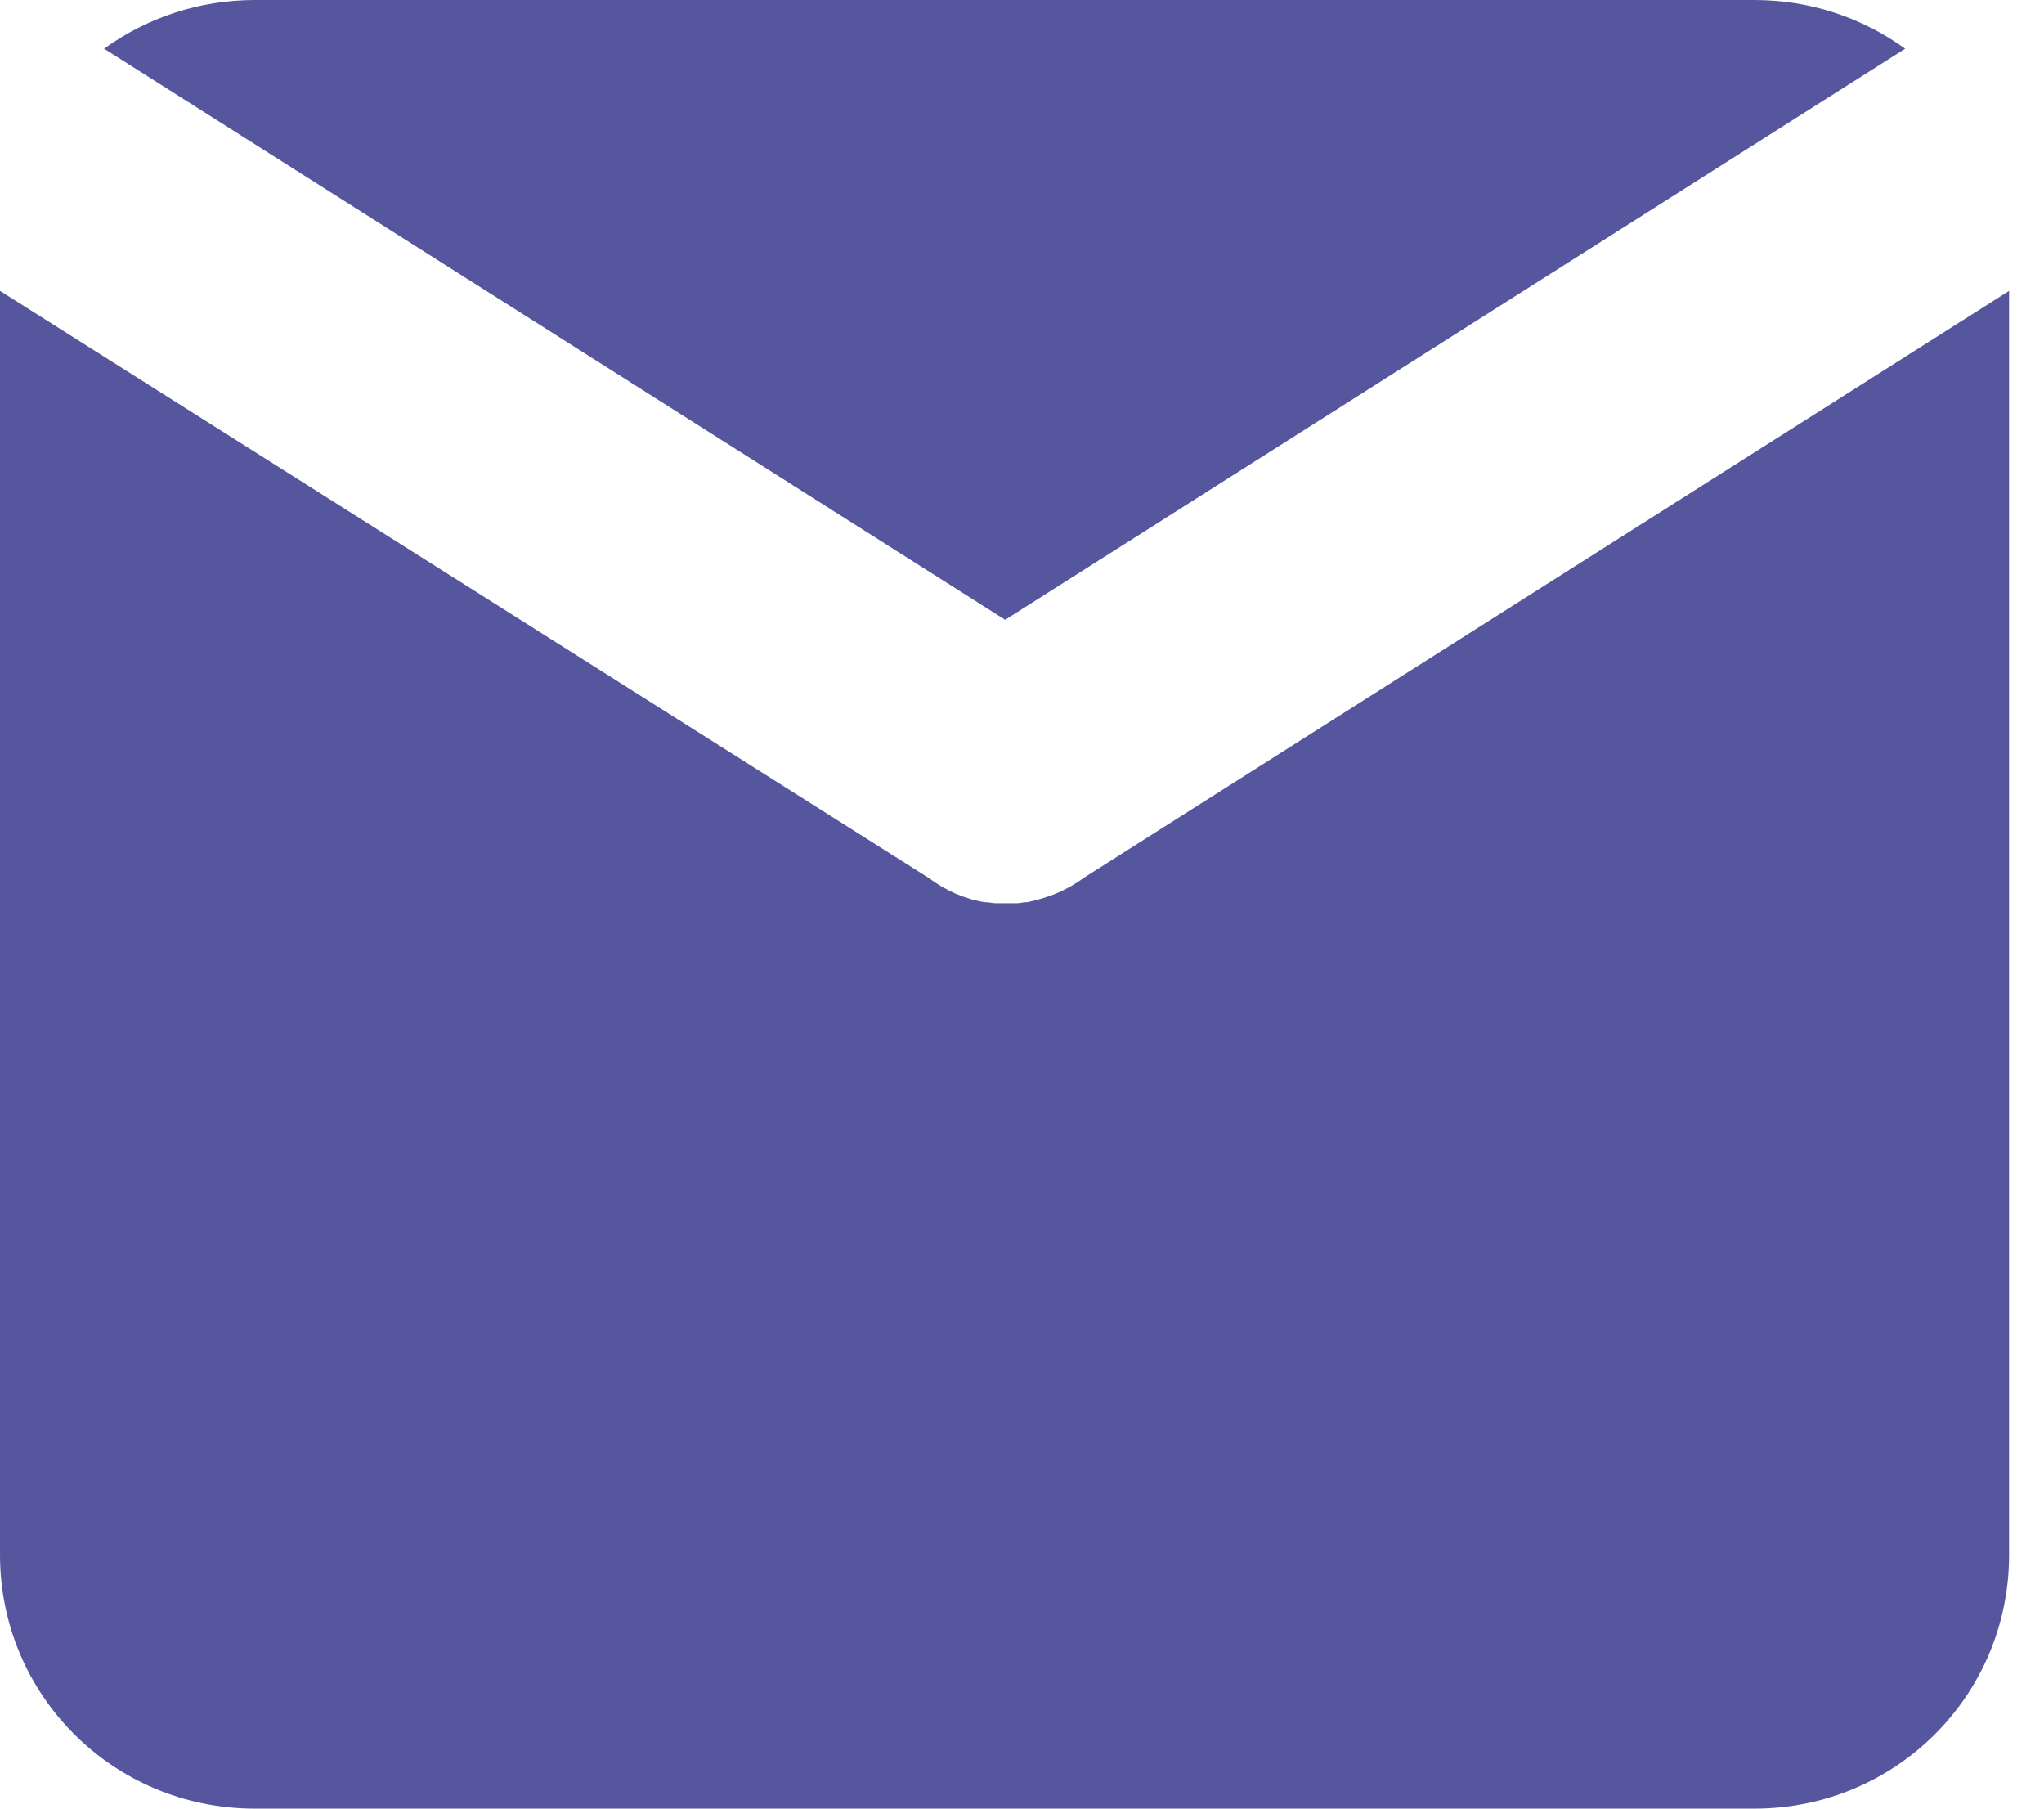
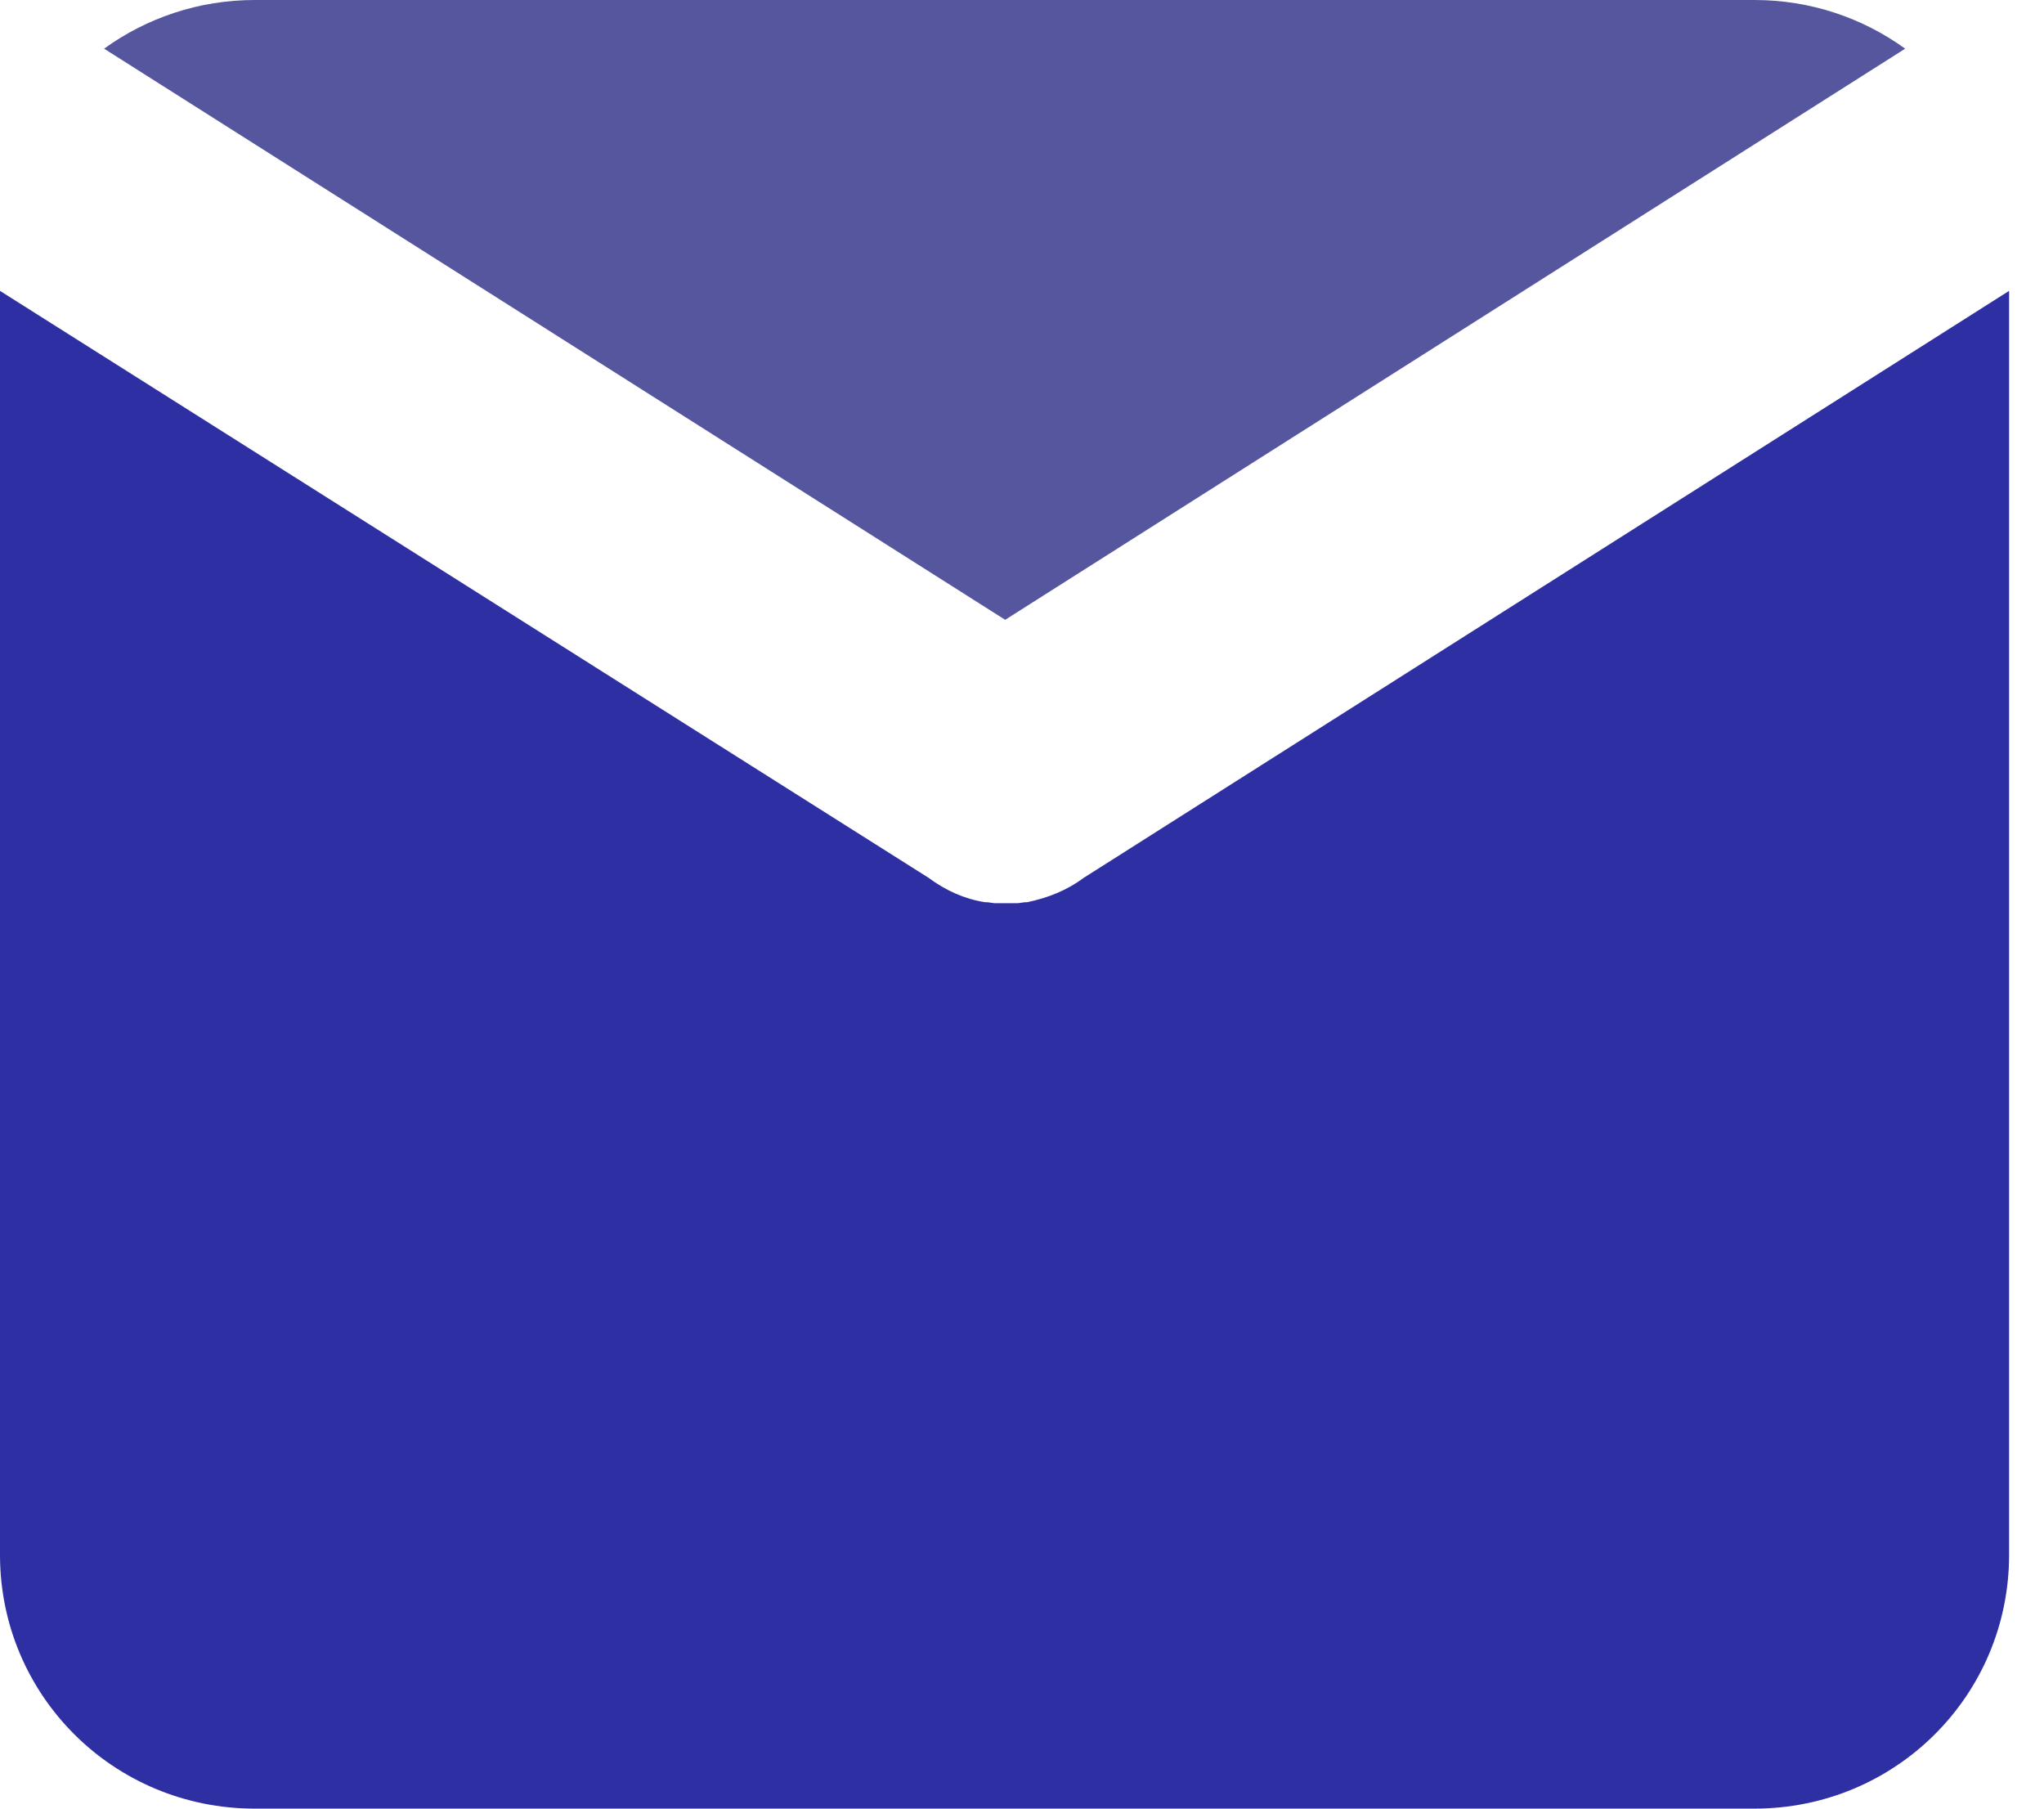
<svg xmlns="http://www.w3.org/2000/svg" width="26" height="23" viewBox="0 0 26 23" fill="none">
  <path d="M12.786 7.882L24.234 0.619C23.694 0.229 23.033 0 22.317 0H3.241C2.526 0 1.864 0.229 1.324 0.619L12.786 7.882Z" fill="#55569E" />
-   <path d="M13.784 11.164C13.568 11.325 13.325 11.419 13.068 11.473H13.055C13.014 11.473 12.974 11.486 12.933 11.486C12.92 11.486 12.893 11.486 12.879 11.486C12.852 11.486 12.825 11.486 12.798 11.486C12.771 11.486 12.744 11.486 12.717 11.486C12.704 11.486 12.677 11.486 12.663 11.486C12.623 11.486 12.582 11.473 12.542 11.473H12.528C12.272 11.433 12.029 11.325 11.813 11.164L0 3.699V5.461V8.77V9.536V19.772C0 21.561 1.445 23 3.24 23H22.316C24.112 23 25.556 21.561 25.556 19.772V9.536V8.77V5.461V3.699L13.784 11.164Z" fill="#55569E" />
+   <path d="M13.784 11.164C13.568 11.325 13.325 11.419 13.068 11.473H13.055C13.014 11.473 12.974 11.486 12.933 11.486C12.92 11.486 12.893 11.486 12.879 11.486C12.852 11.486 12.825 11.486 12.798 11.486C12.771 11.486 12.744 11.486 12.717 11.486C12.704 11.486 12.677 11.486 12.663 11.486C12.623 11.486 12.582 11.473 12.542 11.473H12.528C12.272 11.433 12.029 11.325 11.813 11.164L0 3.699V5.461V8.77V9.536V19.772C0 21.561 1.445 23 3.24 23H22.316C24.112 23 25.556 21.561 25.556 19.772V9.536V8.77V5.461V3.699L13.784 11.164Z" fill="#2d2fa3" />
</svg>
